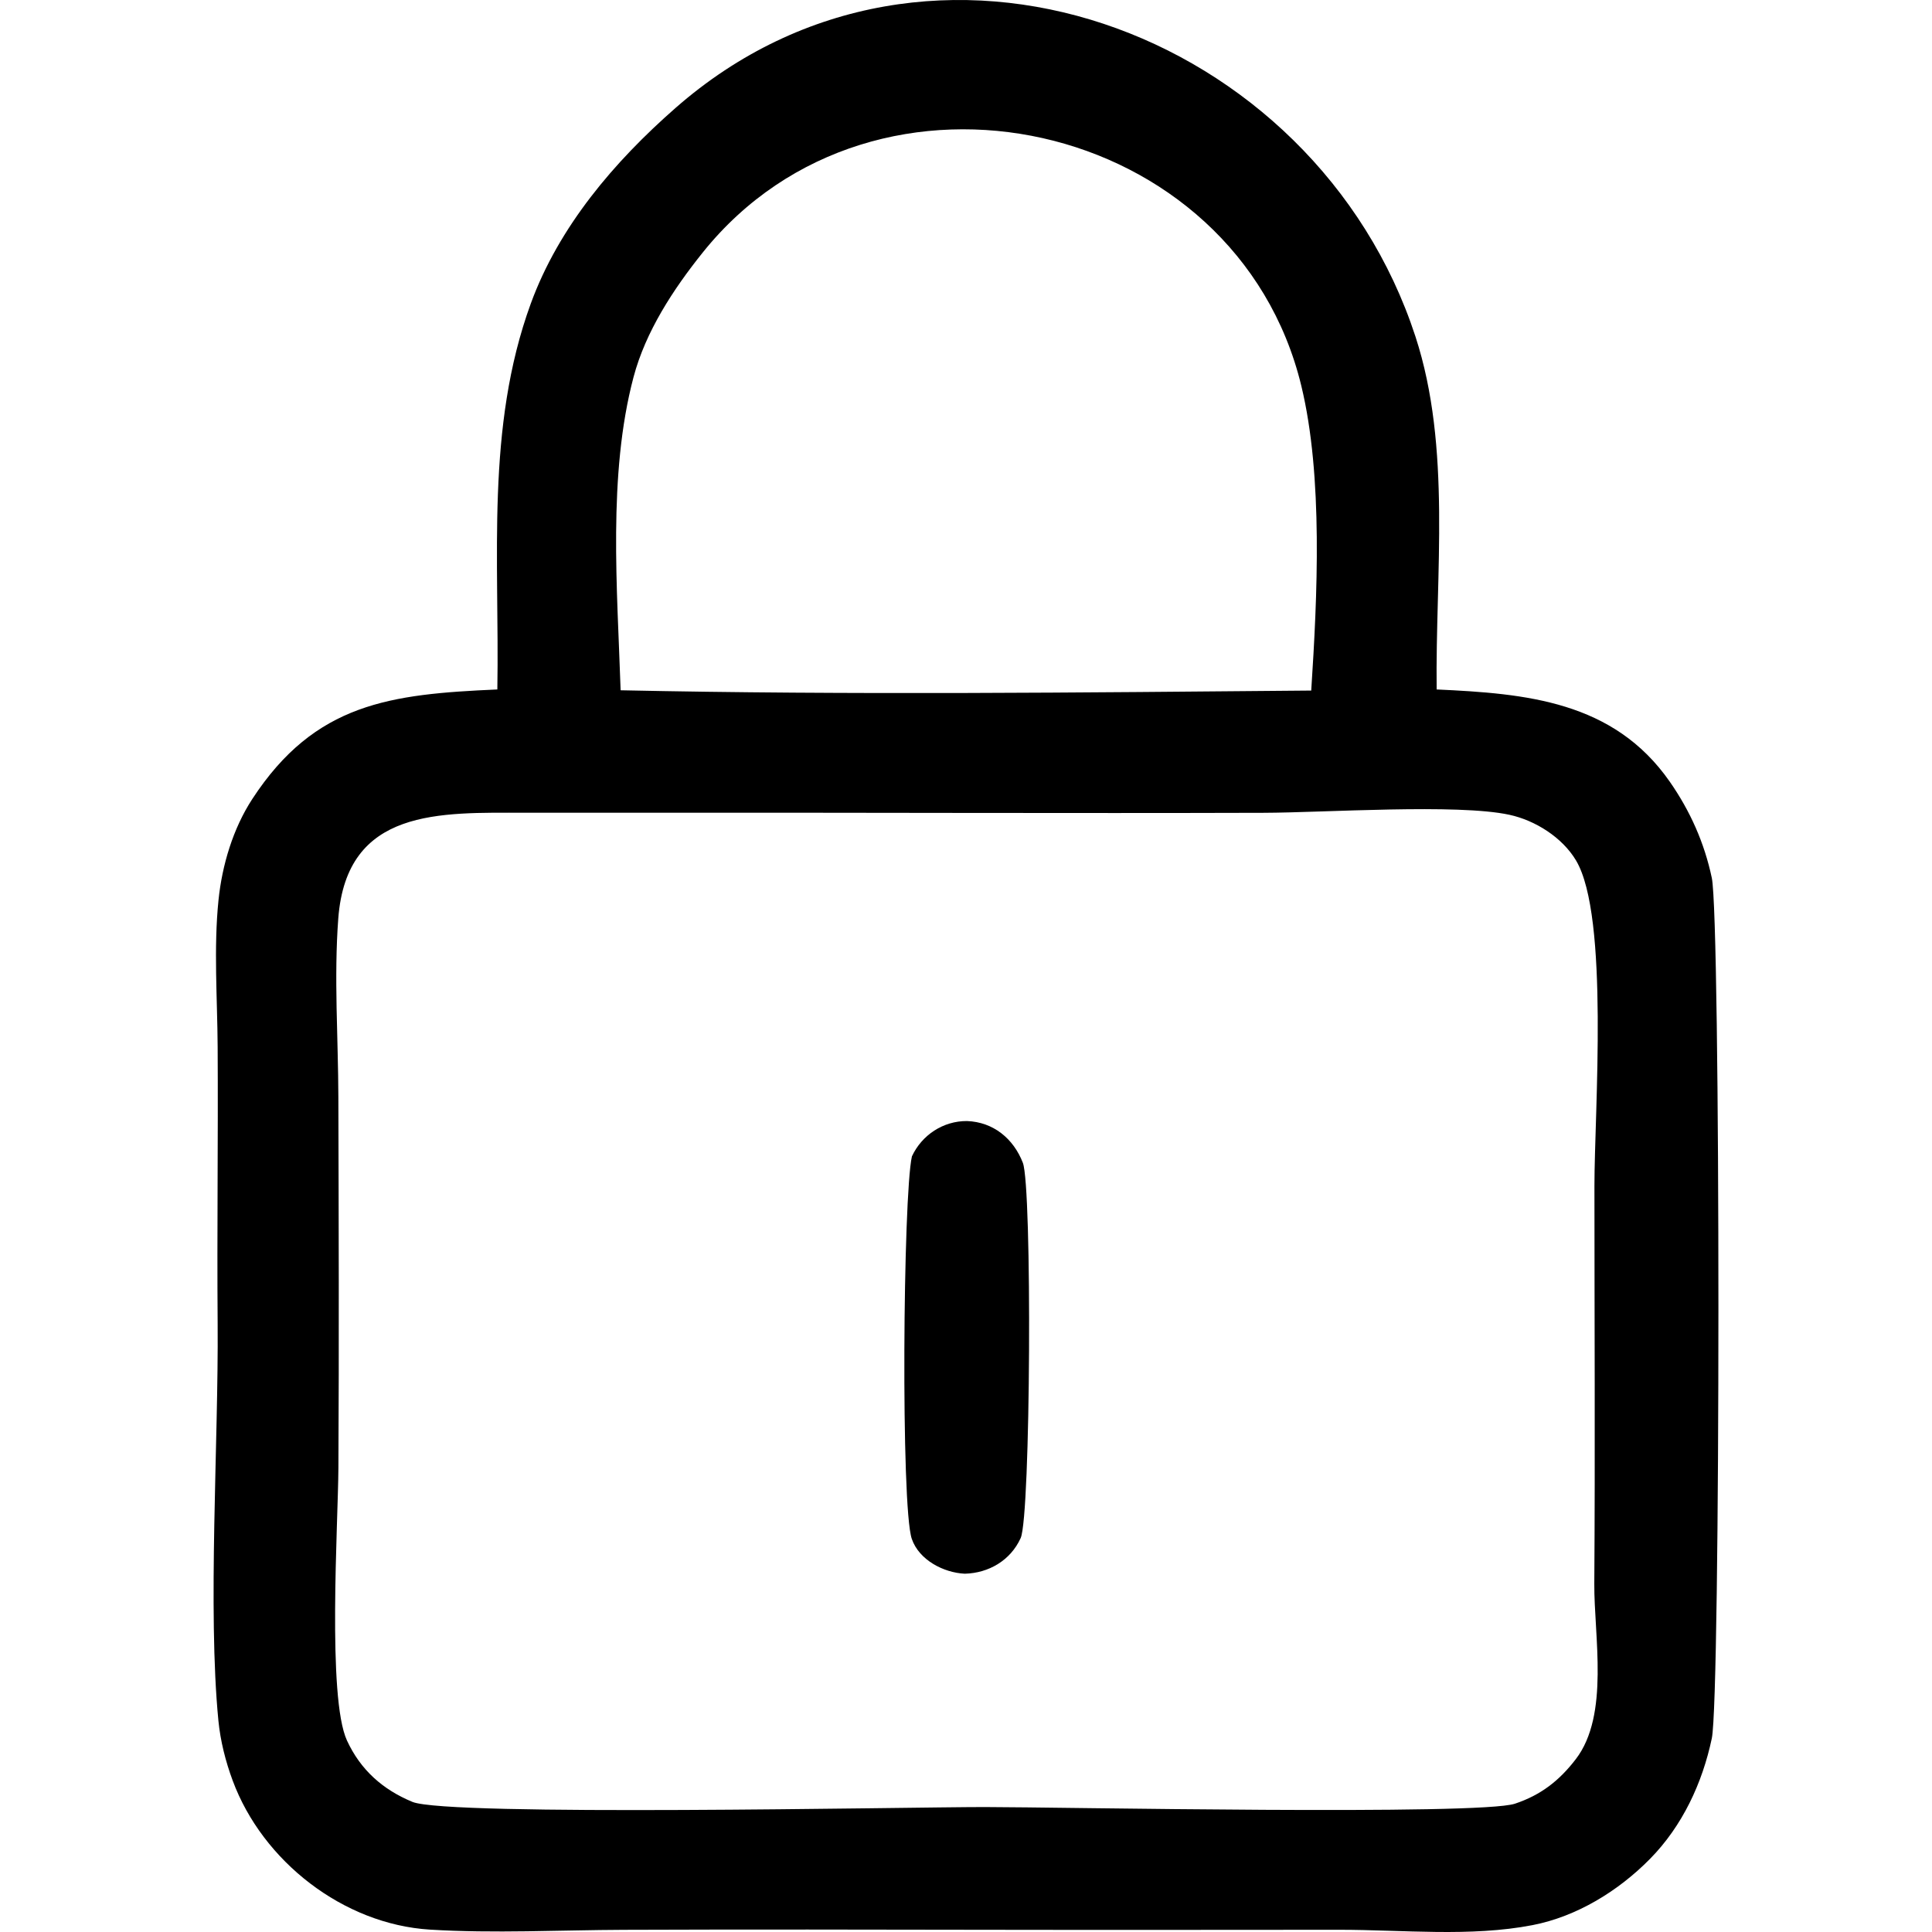
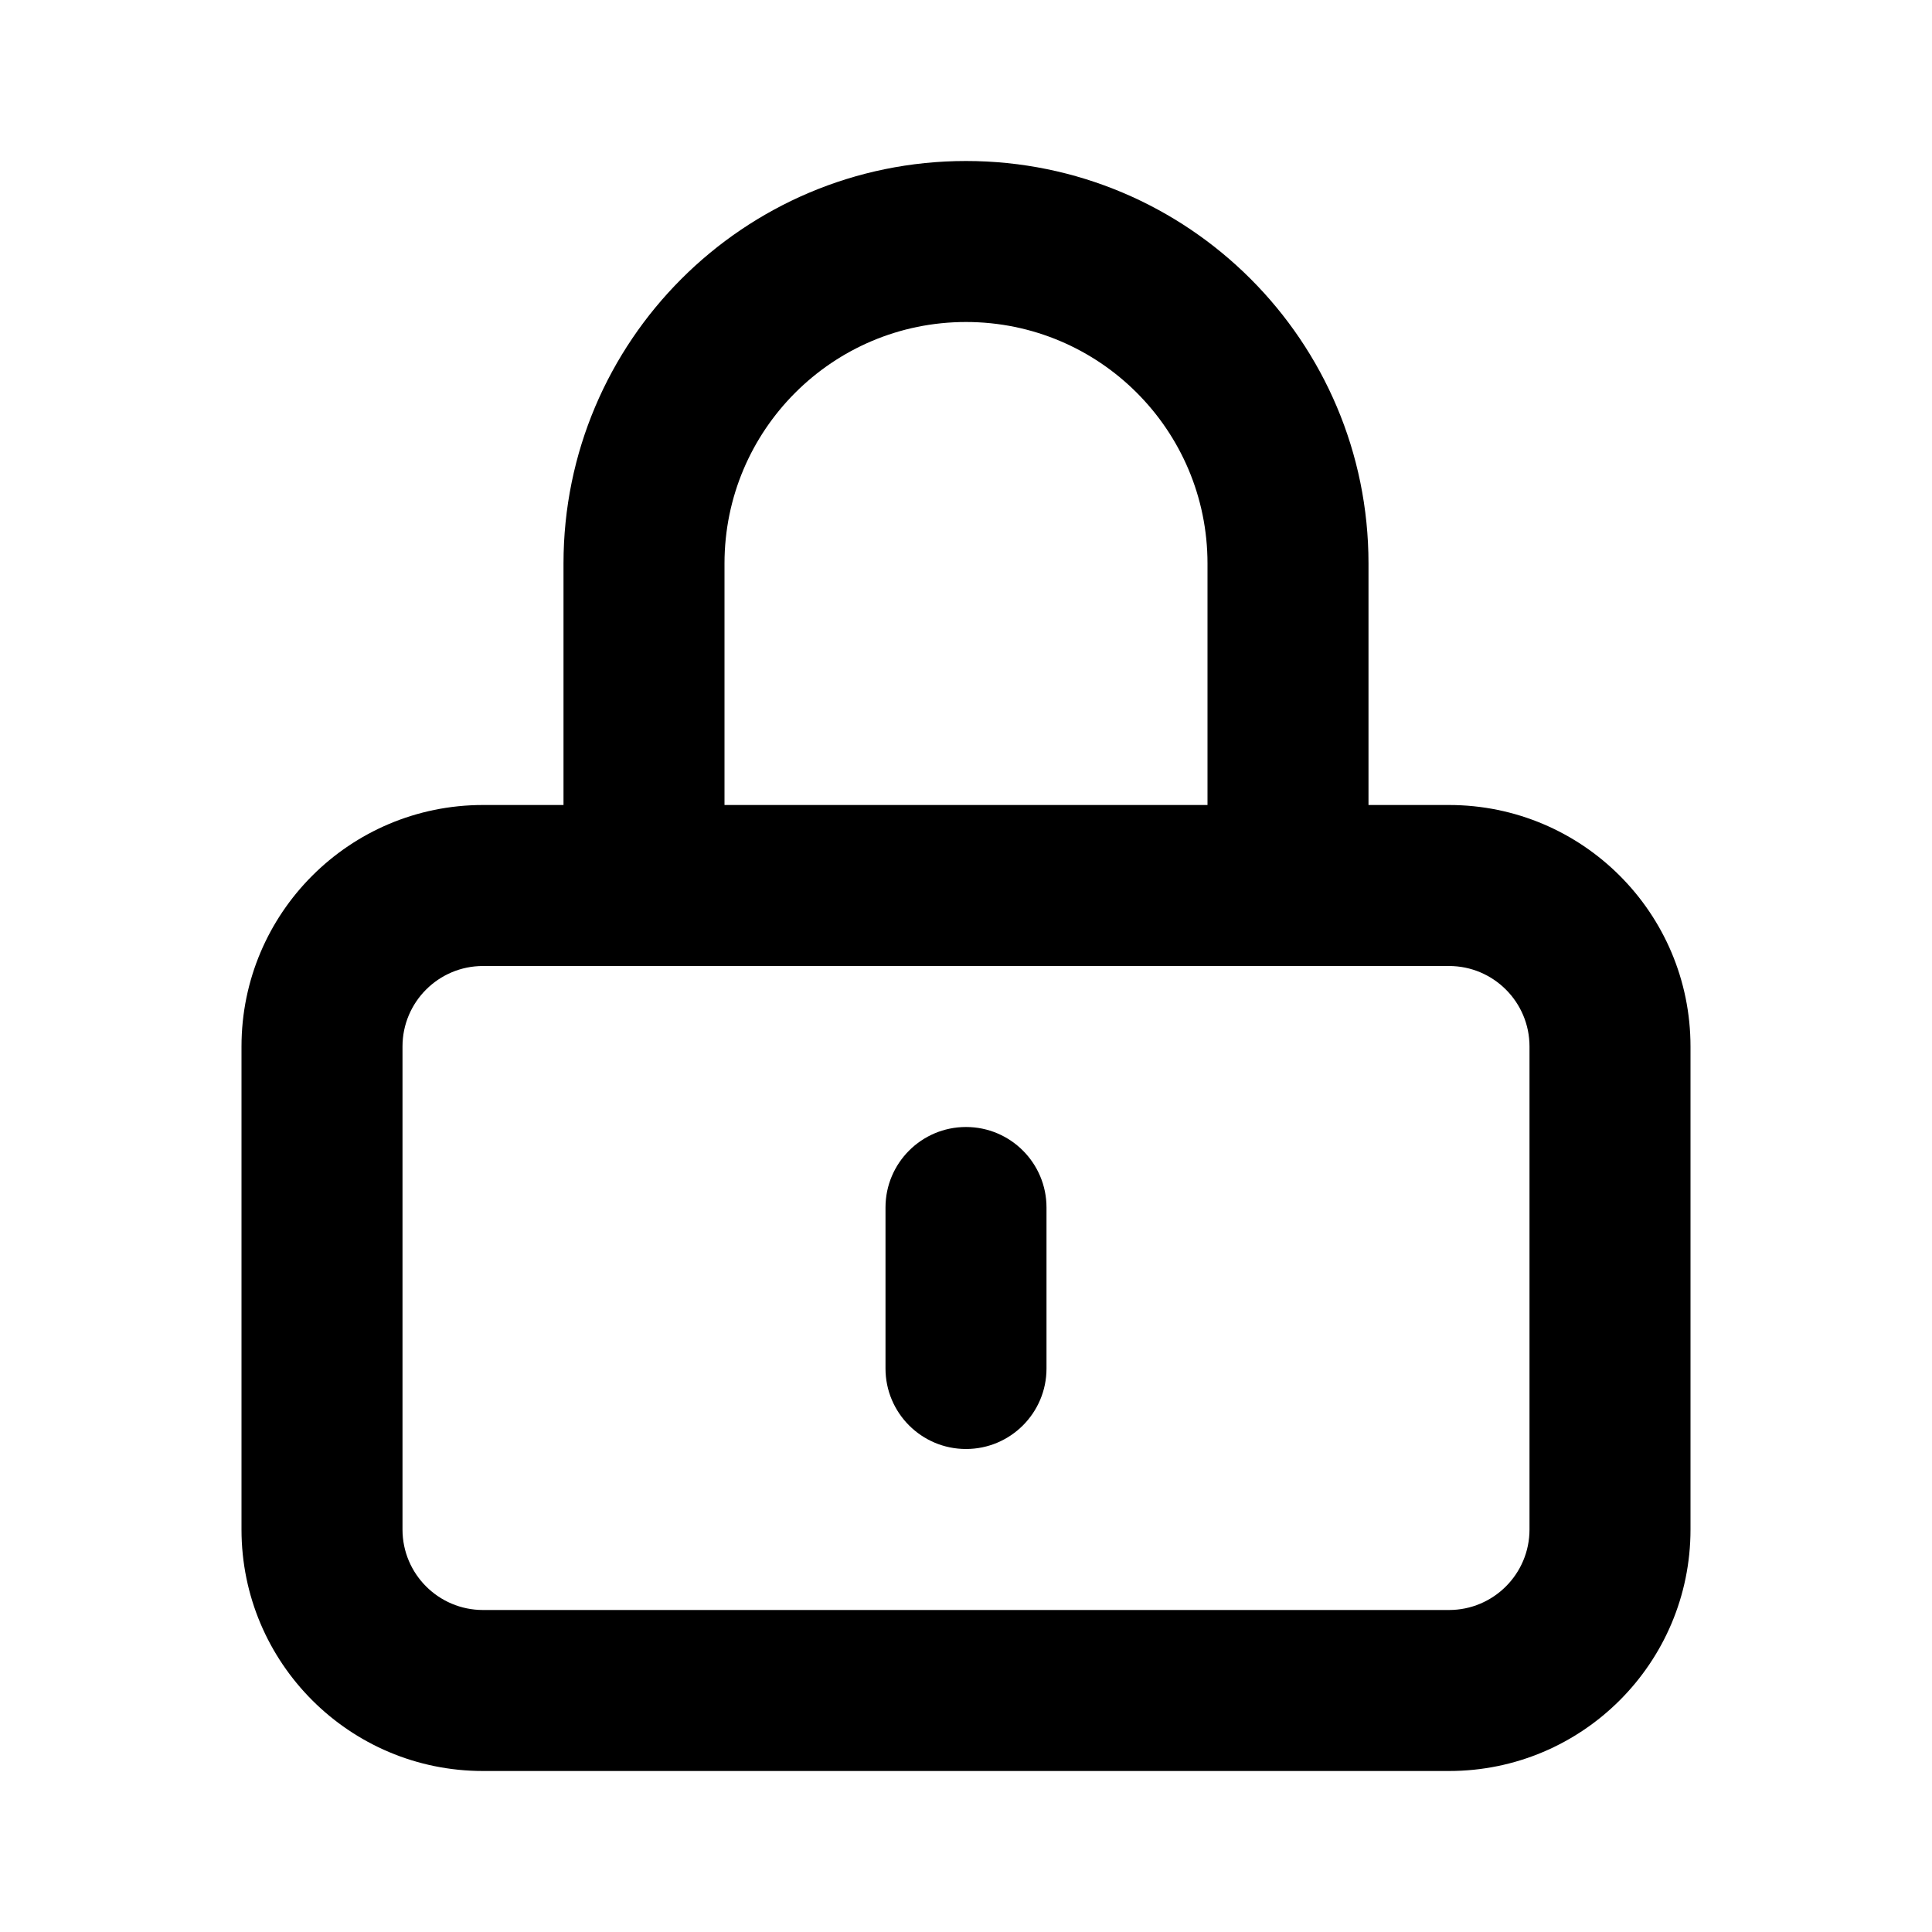
- <svg xmlns="http://www.w3.org/2000/svg" viewBox="0 0 881.393 881.393" width="881.393" height="881.393" version="1.1" id="svg5">
-   <defs id="defs9" />
-   <g id="layer1" transform="translate(-77.55737,-74.71192)">
-     <path d="m 304.45,389.25 c 1.01,-59.7 -5.39,-119.44 15.24,-176 12.82,-35.16 38.08,-64.76 66,-89.25 116.12,-101.86 292.01,-35.45 337.61,104.25 16.53,50.65 9.03,108.26 9.67,161 40.71,1.86 80.66,5.27 106.3,42 9.38,13.45 15.85,27.98 19.23,44 4.02,19.03 4.01,373.43 0,392.5 -4.3,20.41 -13.43,40 -28.2,55 -14.43,14.65 -33.37,26.3 -53.61,30.22 -28.19,5.47 -59.31,2.12 -88,2.12 -52.83,0.02 -105.67,0.11 -158.5,0.01 -56,-0.1 -112,-0.2 -168,0.01 -29.31,0.11 -59.25,1.71 -88.5,-0.09 -39.51,-2.45 -76.35,-31.17 -90,-68.04 -3.24,-8.75 -5.59,-18.04 -6.5,-27.33 -4.94,-50.61 0.07,-127.18 -0.34,-180.9 -0.33,-42.16 0.26,-84.33 0,-126.5 -0.13,-22.01 -1.86,-45.11 0.4,-67 1.64,-15.89 6.61,-32.54 15.39,-46 28.67,-43.93 63.16,-47.86 111.81,-50 z m 371.3,0.5 c 2.78,-42.68 5.47,-97.7 -4.52,-139 -29.51,-122.05 -194.26,-159.08 -273.04,-60.89 -13.47,16.78 -26.11,36.12 -31.61,56.89 -11.81,44.59 -7.39,96.76 -5.89,142.87 104.85,2.22 210.17,1.03 315.06,0.13 z m -293.06,55.73 c -21.83,0.02 -43.67,0.03 -65.5,0.01 -38.89,-0.02 -81.49,-2.3 -85.31,48.26 -2.02,26.79 -0.03,54.62 0.04,81.5 0.16,56.33 0.34,112.68 0.02,169 -0.15,25.9 -5.15,104.87 3.91,124.5 6.2,13.43 16.34,22.4 29.84,27.99 16.2,6.7 225.79,2.36 261,2.36 33.48,0.01 225.79,3.87 242,-1.53 11.81,-3.94 20.21,-10.48 27.76,-20.32 15.5,-20.19 8.28,-56.31 8.44,-80 0.41,-60.49 0.07,-121.01 0.06,-181.5 -0.01,-33.63 6.82,-123 -8.4,-148.5 -6.28,-10.52 -18.58,-18.26 -30.36,-20.82 -23.76,-5.16 -84.49,-0.99 -112,-0.91 -90.5,0.27 -181,-0.11 -271.5,-0.04 z m 110.89,156.77 c 4.55,-9.76 14.27,-16.17 25.11,-16.11 12.07,0.45 21.22,8.02 25.5,19.05 4.27,11.02 3.6,161.07 -1,171.21 -4.63,10.2 -14.59,15.98 -25.5,16.25 -9.6,-0.45 -20.84,-6.2 -24.17,-15.9 -5.05,-14.74 -3.99,-156.67 0.06,-174.5 z" fill="#000000" fill-rule="nonzero" id="path2" />
-   </g>
+ <svg xmlns="http://www.w3.org/2000/svg" viewBox="0 0 24 24" width="24" height="24">
+   <path fill="currentColor" d="M6 12C5.448 12 5 12.448 5 13V19C5 19.552 5.448 20 6 20H18C18.552 20 19 19.552 19 19V13C19 12.448 18.552 12 18 12H6ZM12 2C14.761 2 17 4.239 17 7V10H18C19.657 10 21 11.343 21 13V19C21 20.657 19.657 22 18 22H6C4.343 22 3 20.657 3 19V13C3 11.343 4.343 10 6 10H7V7C7 4.239 9.239 2 12 2ZM12 4C10.343 4 9 5.343 9 7V10H15V7C15 5.343 13.657 4 12 4ZM12 14C12.552 14 13 14.448 13 15V17C13 17.552 12.552 18 12 18C11.448 18 11 17.552 11 17V15C11 14.448 11.448 14 12 14Z" />
</svg>
